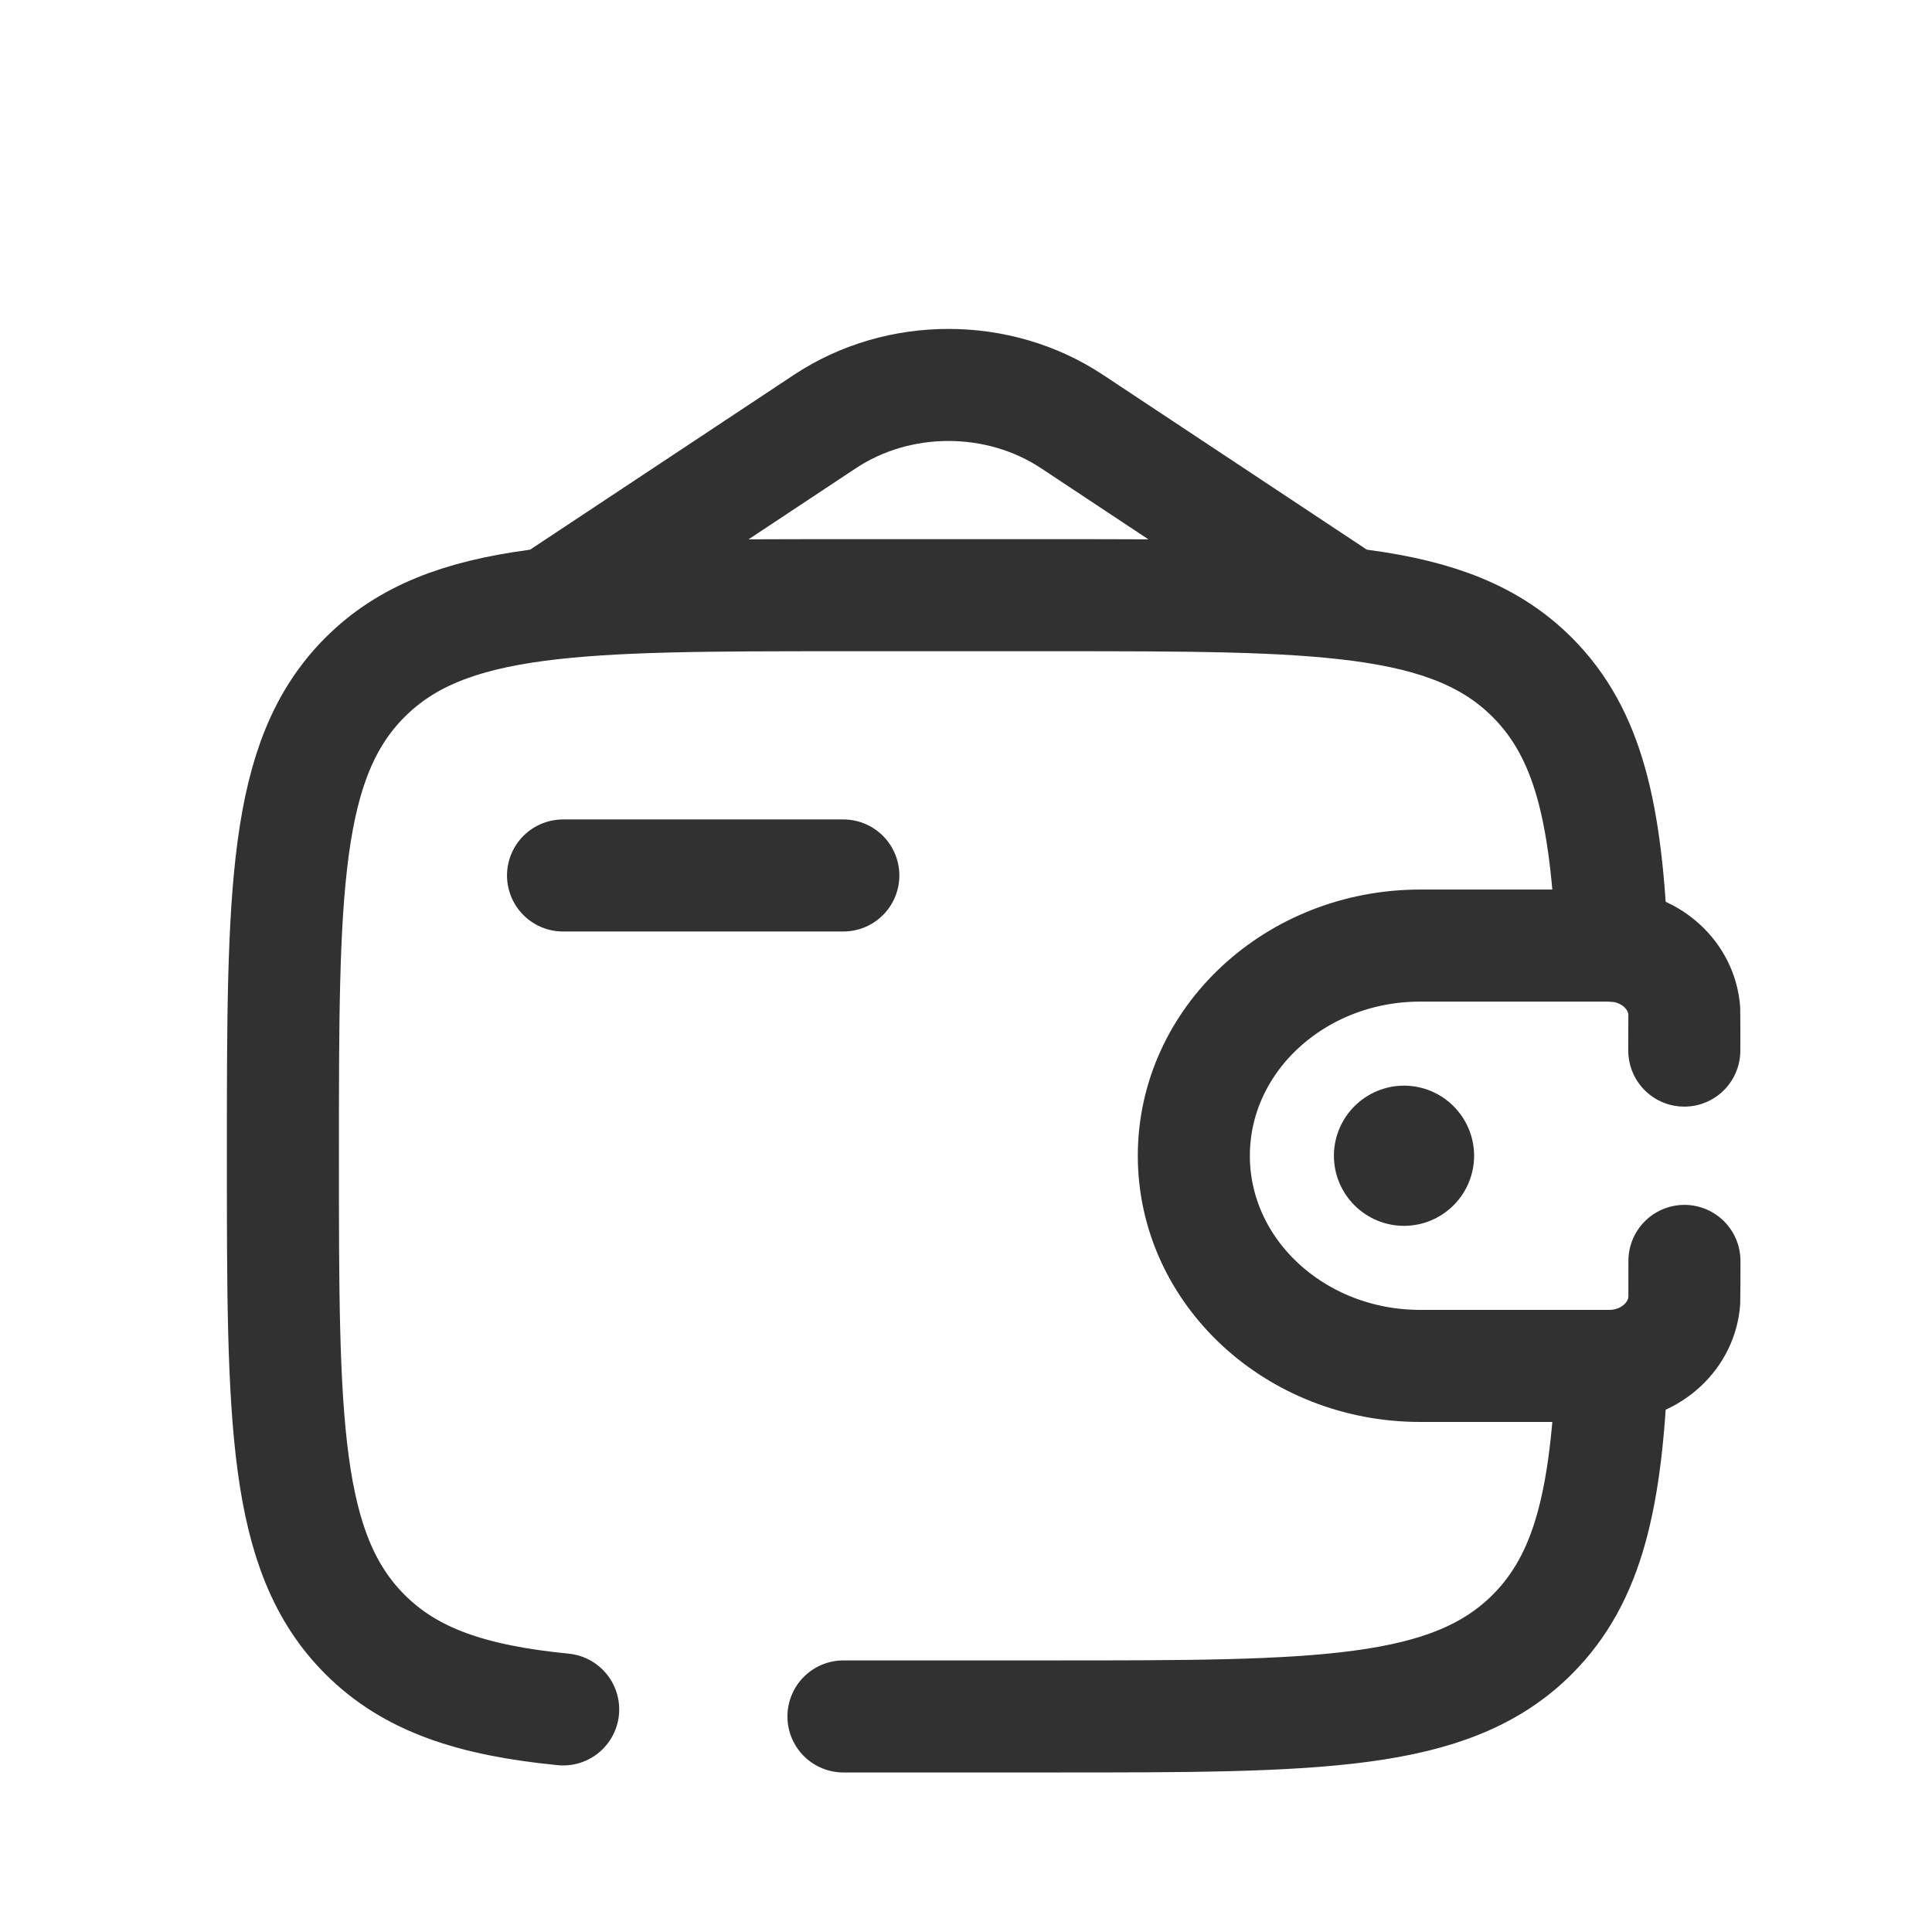
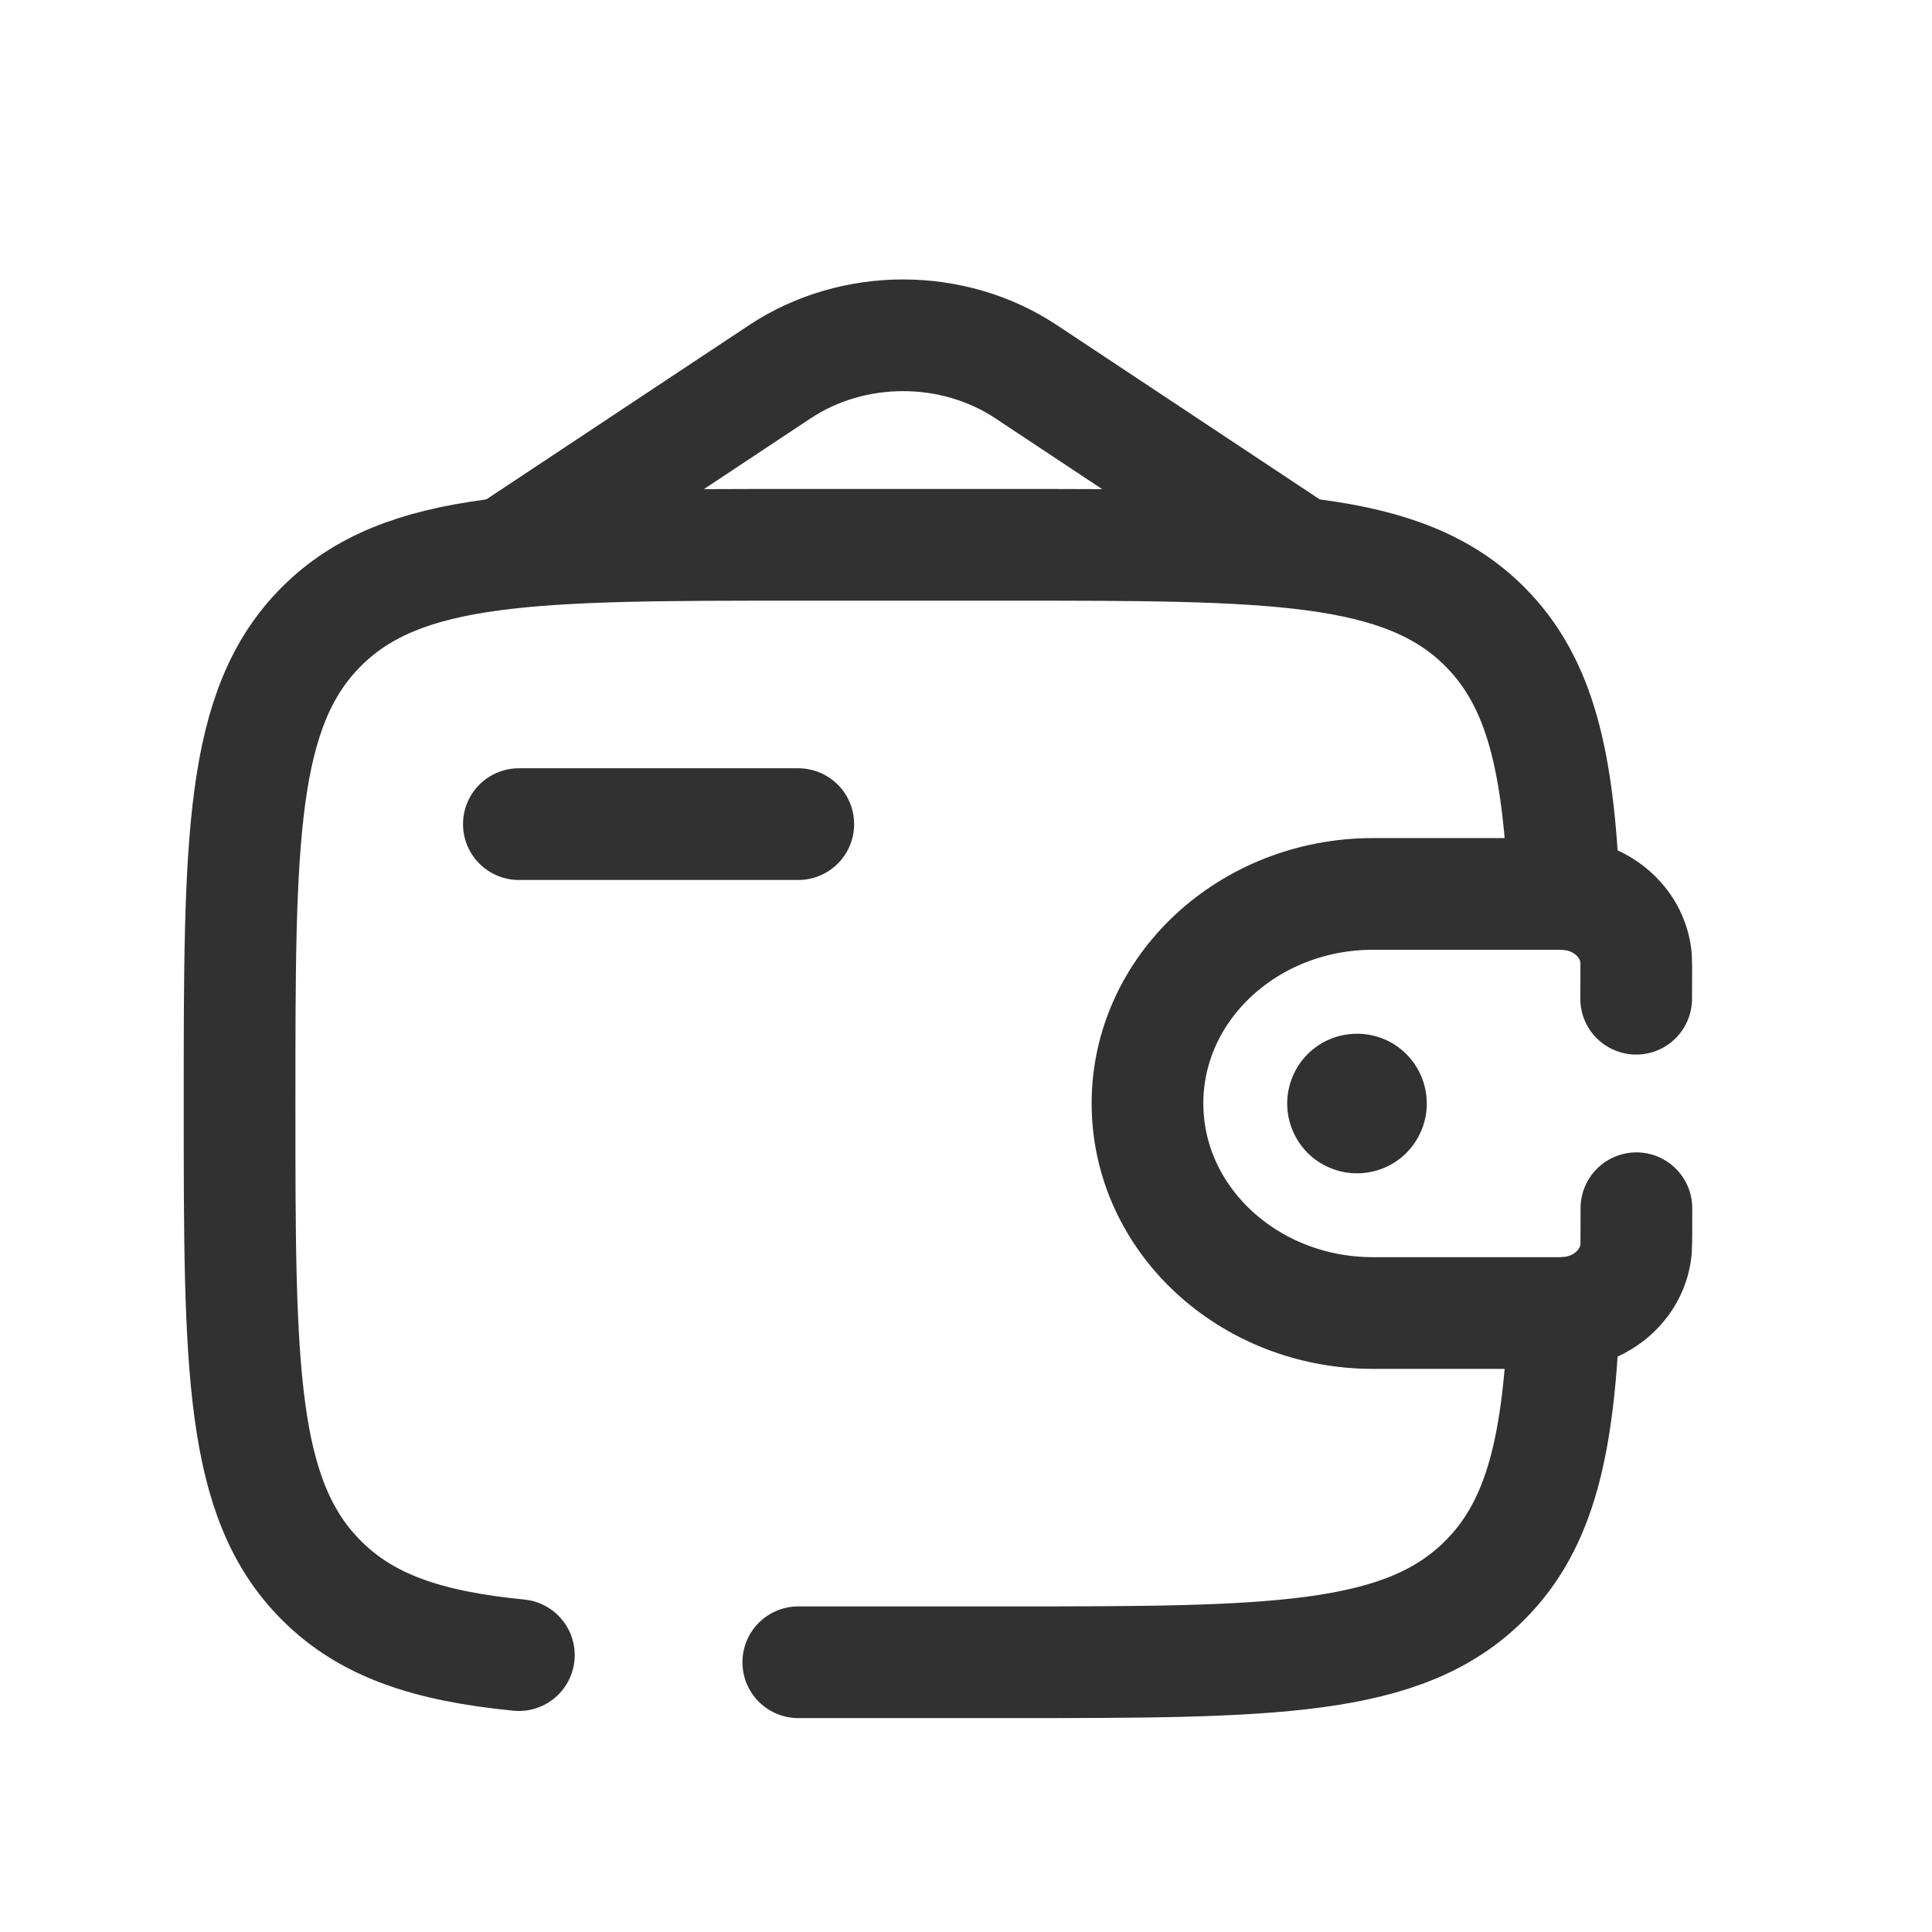
- <svg xmlns="http://www.w3.org/2000/svg" width="14" height="14" viewBox="0 0 14 14" fill="none">
-   <path d="M4.08 6.344H6.111" stroke="#313131" stroke-width="0.812" stroke-linecap="round" stroke-linejoin="round" />
-   <path d="M12.205 7.613C12.205 7.574 12.206 7.343 12.205 7.326C12.187 7.072 11.969 6.869 11.695 6.853C11.677 6.852 11.656 6.852 11.614 6.852H10.292C9.386 6.852 8.651 7.534 8.651 8.375C8.651 9.216 9.386 9.898 10.292 9.898H11.614C11.656 9.898 11.677 9.898 11.695 9.897C11.969 9.881 12.187 9.678 12.205 9.424C12.206 9.407 12.206 9.176 12.206 9.137" stroke="#313131" stroke-width="0.812" stroke-linecap="round" />
-   <path d="M9.666 8.375C9.666 8.51 9.72 8.639 9.815 8.734C9.91 8.829 10.039 8.883 10.174 8.883C10.309 8.883 10.438 8.829 10.533 8.734C10.628 8.639 10.682 8.51 10.682 8.375C10.682 8.24 10.628 8.111 10.533 8.016C10.438 7.921 10.309 7.867 10.174 7.867C10.039 7.867 9.91 7.921 9.815 8.016C9.72 8.111 9.666 8.24 9.666 8.375Z" fill="#313131" />
-   <path d="M6.112 12.438H7.636C9.551 12.438 10.508 12.438 11.103 11.844C11.514 11.433 11.641 10.85 11.681 9.899M11.681 6.853C11.641 5.902 11.514 5.319 11.103 4.908C10.508 4.313 9.551 4.313 7.636 4.313H6.112C4.197 4.313 3.24 4.313 2.645 4.908C2.05 5.503 2.05 6.461 2.05 8.376C2.05 10.291 2.05 11.249 2.645 11.844C2.976 12.175 3.421 12.322 4.081 12.387" stroke="#313131" stroke-width="0.812" stroke-linecap="round" />
-   <path d="M4.08 4.312L5.977 3.055C6.511 2.701 7.235 2.701 7.769 3.055L9.666 4.312" stroke="#313131" stroke-width="0.812" stroke-linecap="round" />
+ <svg xmlns="http://www.w3.org/2000/svg" width="16" height="16" viewBox="0 0 16 16" fill="none">
+   <path d="M4.297 6.825H6.611" stroke="#313131" stroke-width="0.925" stroke-linecap="round" stroke-linejoin="round" />
+   <path d="M13.55 8.271C13.55 8.226 13.552 7.963 13.55 7.944C13.53 7.654 13.281 7.424 12.97 7.405C12.949 7.403 12.925 7.403 12.877 7.403H11.372C10.34 7.403 9.503 8.18 9.503 9.138C9.503 10.097 10.34 10.874 11.372 10.874H12.877C12.925 10.874 12.949 10.874 12.97 10.872C13.281 10.853 13.53 10.623 13.55 10.333C13.552 10.314 13.552 10.051 13.552 10.006" stroke="#313131" stroke-width="0.925" stroke-linecap="round" />
+   <path d="M10.66 9.139C10.66 9.292 10.721 9.439 10.829 9.548C10.938 9.656 11.085 9.717 11.238 9.717C11.391 9.717 11.539 9.656 11.647 9.548C11.755 9.439 11.816 9.292 11.816 9.139C11.816 8.986 11.755 8.838 11.647 8.73C11.539 8.621 11.391 8.561 11.238 8.561C11.085 8.561 10.938 8.621 10.829 8.73C10.721 8.838 10.66 8.986 10.66 9.139Z" fill="#313131" />
+   <path d="M6.611 13.766H8.346C10.527 13.766 11.618 13.766 12.296 13.088C12.763 12.621 12.908 11.957 12.953 10.874M12.953 7.404C12.908 6.321 12.763 5.657 12.296 5.189C11.618 4.512 10.527 4.512 8.346 4.512H6.611C4.43 4.512 3.339 4.512 2.662 5.189C1.984 5.867 1.984 6.958 1.984 9.139C1.984 11.32 1.984 12.411 2.662 13.088C3.039 13.466 3.545 13.633 4.297 13.707" stroke="#313131" stroke-width="0.925" stroke-linecap="round" />
+   <path d="M4.297 4.512L6.458 3.079C7.066 2.676 7.891 2.676 8.499 3.079L10.66 4.512" stroke="#313131" stroke-width="0.925" stroke-linecap="round" />
</svg>
